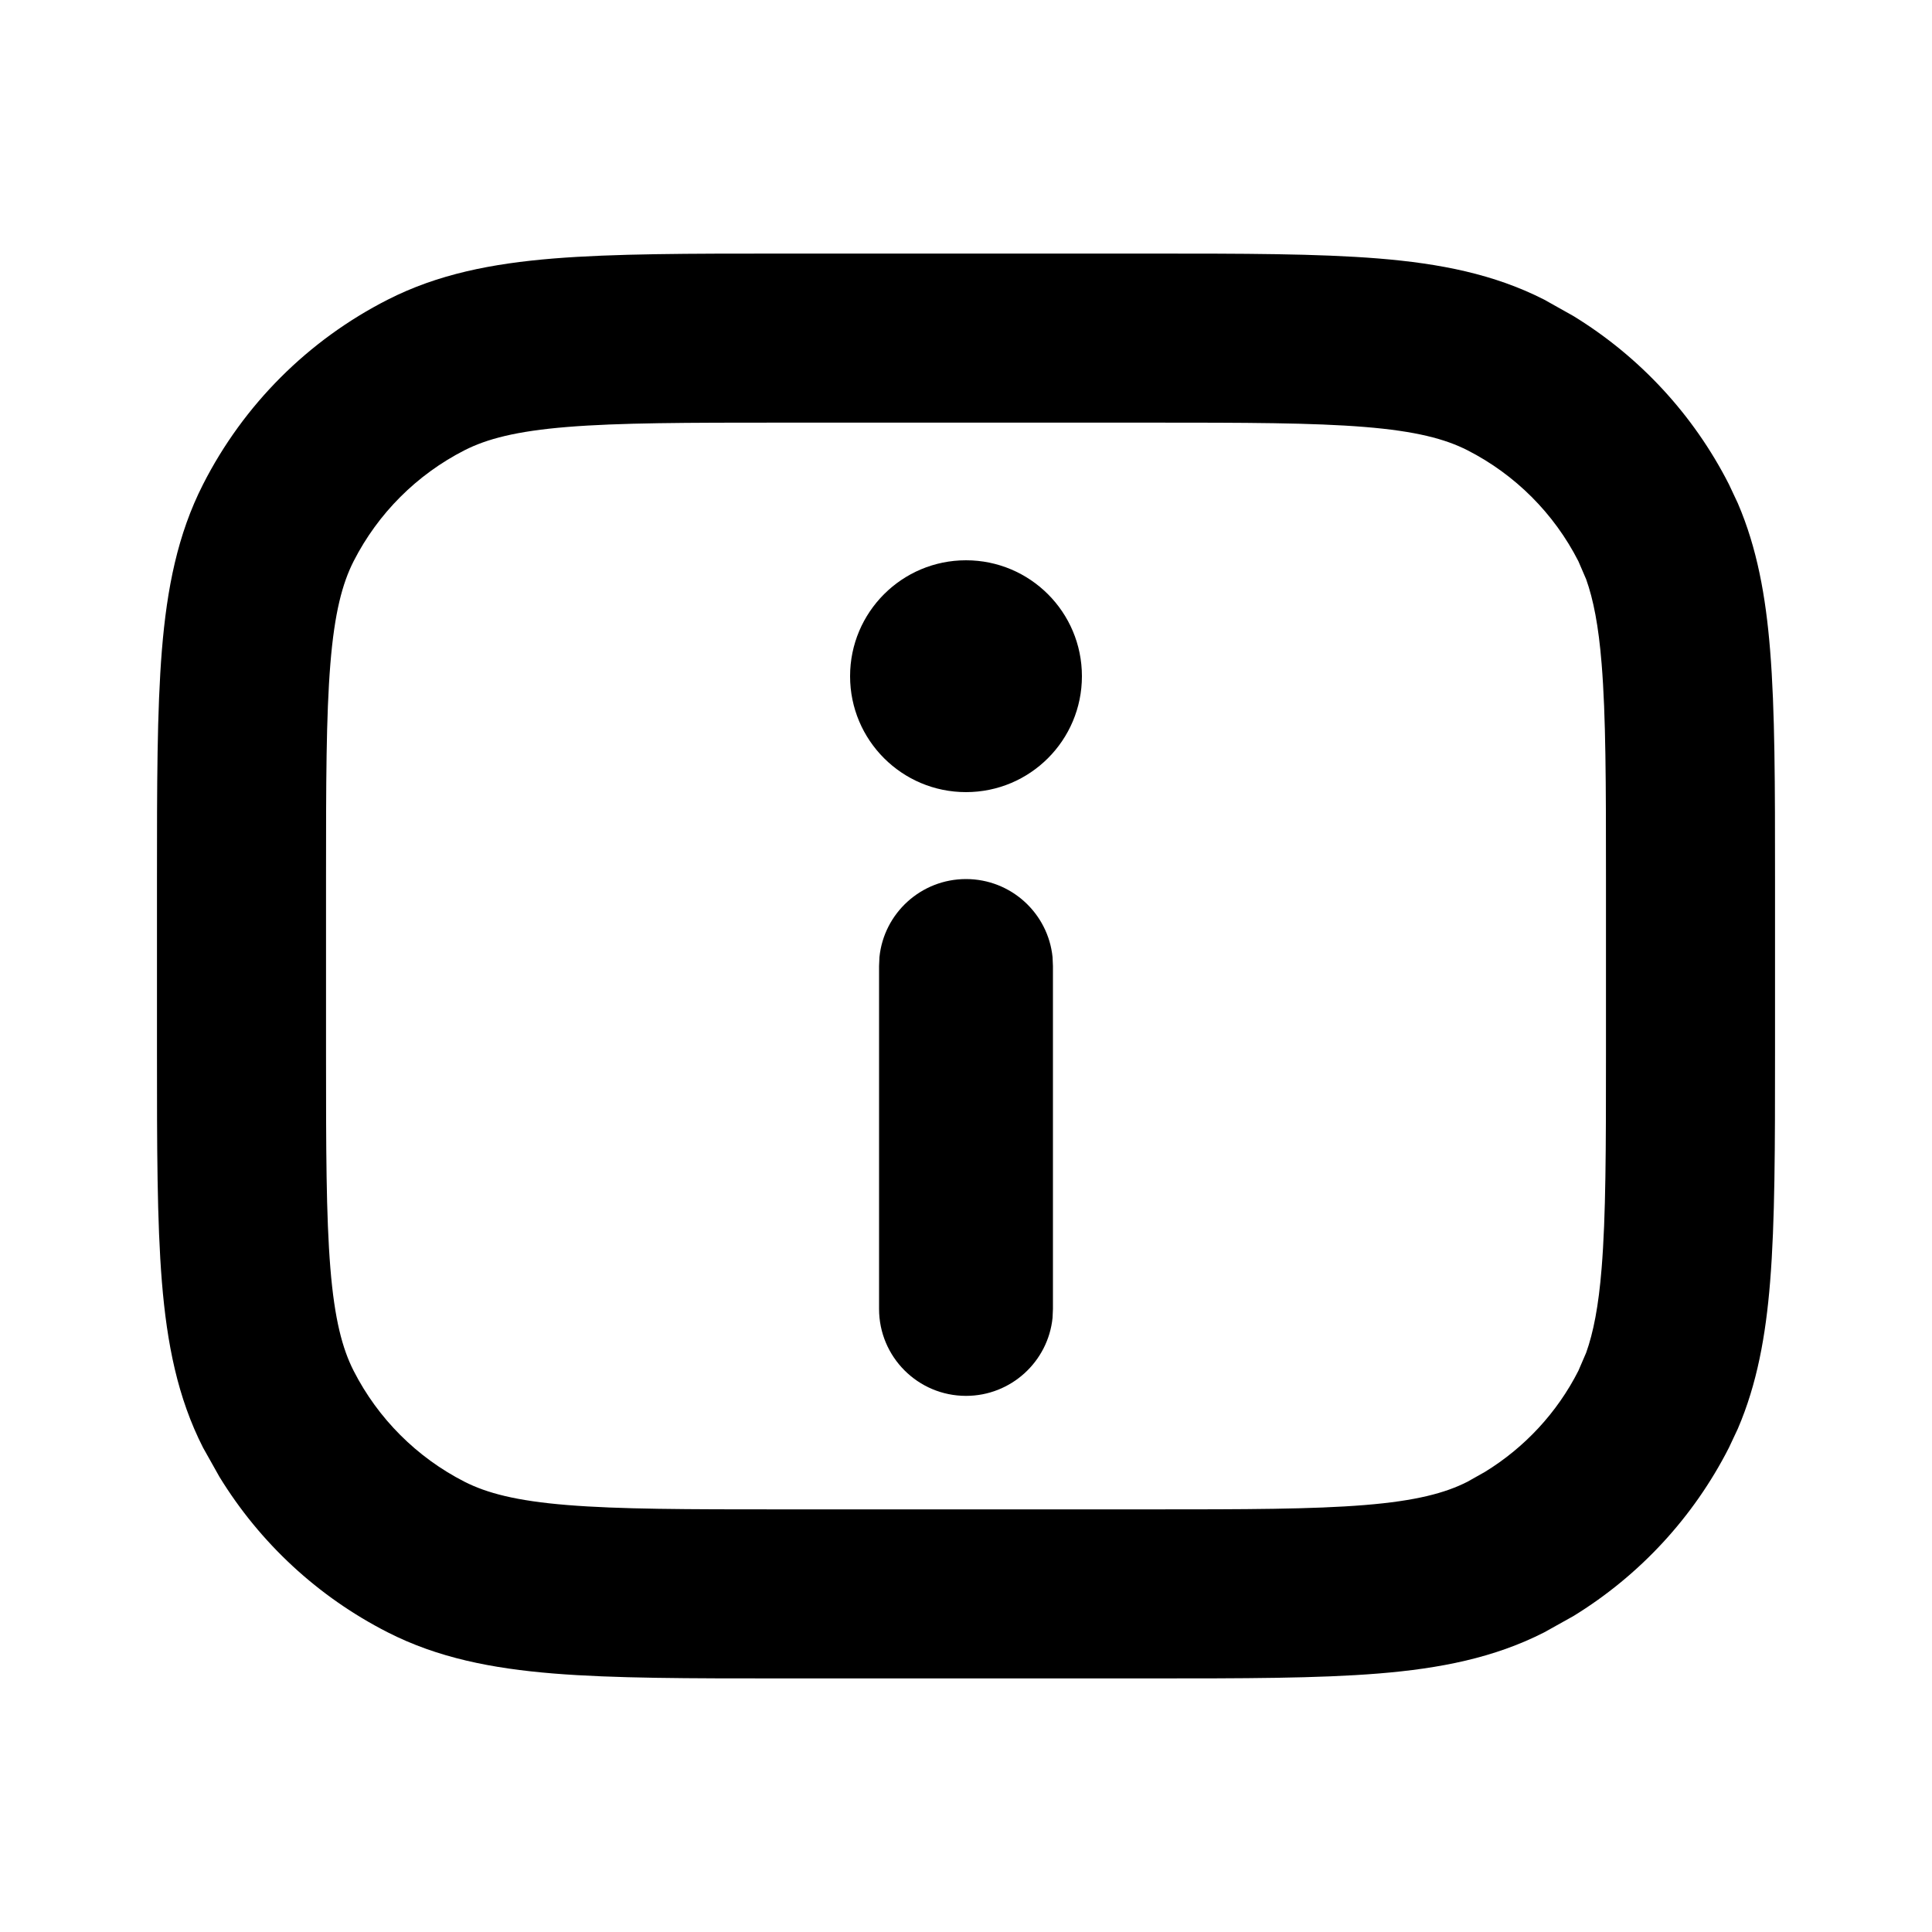
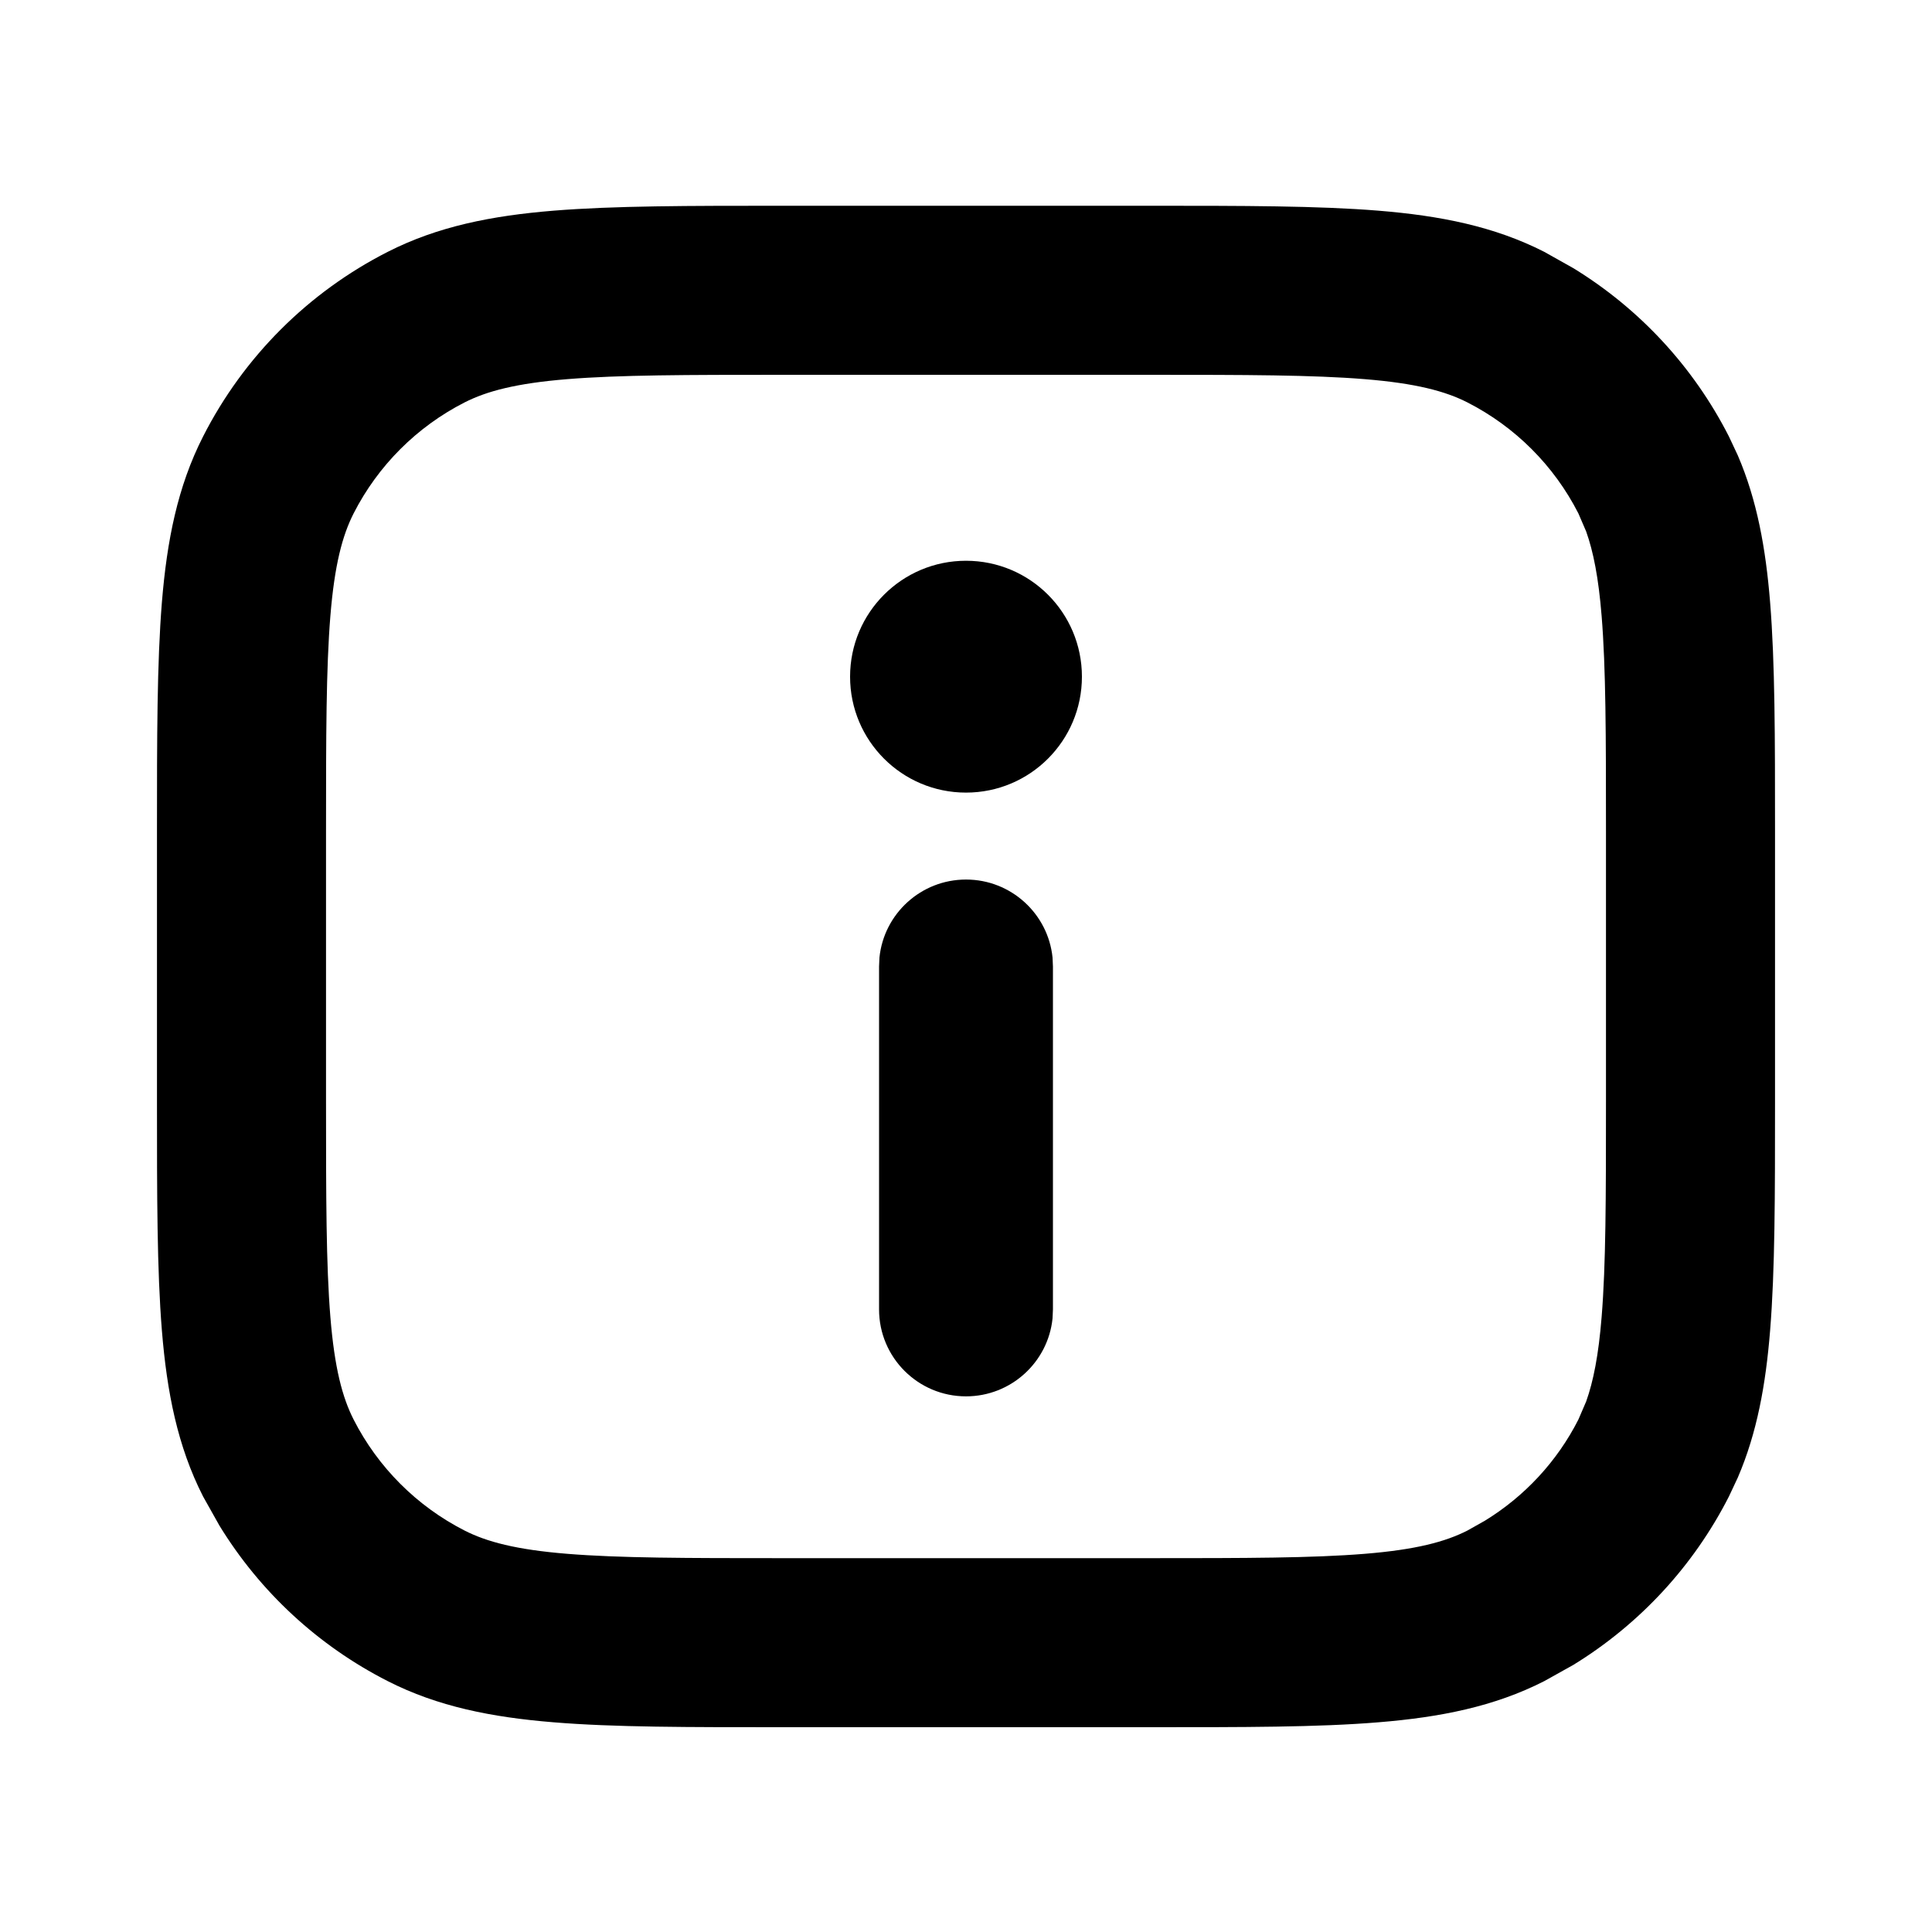
<svg xmlns="http://www.w3.org/2000/svg" width="20" height="20" viewBox="0 0 20 20" fill="none">
-   <path d="M10 9.1C10.466 9.1 10.85 9.454 10.896 9.908L10.9 10V13.55L10.896 13.642C10.85 14.095 10.466 14.45 10 14.45C9.503 14.45 9.1 14.047 9.1 13.55V10L9.104 9.908C9.15 9.454 9.534 9.1 10 9.1Z" fill="black" style="fill:black;fill-opacity:1;" />
-   <path d="M10 5.8C10.663 5.8 11.2 6.337 11.2 7C11.2 7.663 10.663 8.2 10 8.2C9.337 8.2 8.8 7.663 8.8 7C8.8 6.337 9.337 5.8 10 5.8Z" fill="black" style="fill:black;fill-opacity:1;" />
-   <path fill-rule="evenodd" clip-rule="evenodd" d="M11.9 2.625C12.866 2.625 13.643 2.625 14.271 2.676C14.908 2.728 15.468 2.838 15.986 3.102L16.287 3.271C16.973 3.691 17.531 4.293 17.898 5.014L17.99 5.21C18.189 5.673 18.279 6.172 18.324 6.729C18.375 7.357 18.375 8.134 18.375 9.1V10.9C18.375 11.866 18.375 12.643 18.324 13.271C18.279 13.828 18.189 14.327 17.99 14.79L17.898 14.986C17.531 15.707 16.973 16.309 16.287 16.73L15.986 16.898C15.468 17.162 14.908 17.272 14.271 17.324C13.643 17.375 12.866 17.375 11.9 17.375H8.1C7.134 17.375 6.357 17.375 5.729 17.324C5.092 17.272 4.532 17.162 4.014 16.898C3.293 16.531 2.691 15.973 2.271 15.287L2.102 14.986C1.838 14.468 1.728 13.908 1.676 13.271C1.625 12.643 1.625 11.866 1.625 10.9V9.1C1.625 8.134 1.625 7.357 1.676 6.729C1.728 6.092 1.838 5.532 2.102 5.014C2.521 4.19 3.19 3.521 4.014 3.102C4.532 2.838 5.092 2.728 5.729 2.676C6.357 2.625 7.134 2.625 8.1 2.625H11.9ZM8.1 4.375C7.105 4.375 6.412 4.376 5.872 4.42C5.343 4.463 5.039 4.544 4.809 4.661C4.315 4.913 3.913 5.315 3.661 5.809C3.544 6.039 3.463 6.343 3.42 6.872C3.376 7.412 3.375 8.105 3.375 9.1V10.9C3.375 11.895 3.376 12.588 3.42 13.128C3.463 13.657 3.544 13.961 3.661 14.191C3.913 14.685 4.315 15.087 4.809 15.339C5.039 15.456 5.343 15.537 5.872 15.58C6.412 15.624 7.105 15.625 8.1 15.625H11.9C12.895 15.625 13.588 15.624 14.128 15.58C14.657 15.537 14.961 15.456 15.191 15.339L15.372 15.237C15.783 14.985 16.119 14.624 16.339 14.191L16.42 14.003C16.494 13.795 16.548 13.525 16.58 13.128C16.624 12.588 16.625 11.895 16.625 10.9V9.1C16.625 8.105 16.624 7.412 16.58 6.872C16.548 6.475 16.494 6.205 16.42 5.997L16.339 5.809C16.087 5.315 15.685 4.913 15.191 4.661C14.961 4.544 14.657 4.463 14.128 4.42C13.588 4.376 12.895 4.375 11.9 4.375H8.1Z" fill="black" style="fill:black;fill-opacity:1;" />
+   <path d="M10 9.105C10.466 9.105 10.85 9.459 10.896 9.913L10.9 10.005V13.555L10.896 13.647C10.85 14.101 10.466 14.455 10 14.455C9.503 14.455 9.1 14.052 9.1 13.555V10.005L9.104 9.913C9.15 9.459 9.534 9.105 10 9.105Z" fill="black" style="fill:black;fill-opacity:1;" />
+   <path d="M10 5.805C10.663 5.805 11.2 6.342 11.2 7.005C11.2 7.668 10.663 8.205 10 8.205C9.337 8.205 8.8 7.668 8.8 7.005C8.8 6.342 9.337 5.805 10 5.805Z" fill="black" style="fill:black;fill-opacity:1;" />
+   <path fill-rule="evenodd" clip-rule="evenodd" d="M11.9 2.13C12.866 2.13 13.643 2.13 14.271 2.181C14.908 2.233 15.468 2.343 15.986 2.607L16.287 2.776C16.973 3.196 17.531 3.798 17.898 4.519L17.99 4.715C18.189 5.178 18.279 5.677 18.324 6.234C18.375 6.862 18.375 7.639 18.375 8.605V11.405C18.375 12.371 18.375 13.148 18.324 13.775C18.279 14.333 18.189 14.832 17.99 15.295L17.898 15.491C17.531 16.212 16.973 16.814 16.287 17.235L15.986 17.403C15.468 17.667 14.908 17.777 14.271 17.829C13.643 17.881 12.866 17.88 11.9 17.88H8.1C7.134 17.88 6.357 17.881 5.729 17.829C5.092 17.777 4.532 17.667 4.014 17.403C3.293 17.036 2.691 16.478 2.271 15.792L2.102 15.491C1.838 14.973 1.728 14.413 1.676 13.775C1.625 13.148 1.625 12.371 1.625 11.405V8.605C1.625 7.639 1.625 6.862 1.676 6.234C1.728 5.597 1.838 5.037 2.102 4.519C2.521 3.695 3.19 3.026 4.014 2.607C4.532 2.343 5.092 2.233 5.729 2.181C6.357 2.13 7.134 2.13 8.1 2.13H11.9ZM8.1 3.88C7.105 3.88 6.412 3.881 5.872 3.925C5.343 3.968 5.039 4.049 4.809 4.166C4.315 4.418 3.913 4.82 3.661 5.314C3.544 5.544 3.463 5.848 3.42 6.377C3.376 6.917 3.375 7.61 3.375 8.605V11.405C3.375 12.4 3.376 13.093 3.42 13.633C3.463 14.162 3.544 14.466 3.661 14.696C3.913 15.19 4.315 15.592 4.809 15.844C5.039 15.961 5.343 16.042 5.872 16.085C6.412 16.129 7.105 16.13 8.1 16.13H11.9C12.895 16.13 13.588 16.129 14.128 16.085C14.657 16.042 14.961 15.961 15.191 15.844L15.372 15.742C15.783 15.49 16.119 15.129 16.339 14.696L16.42 14.508C16.494 14.3 16.548 14.03 16.58 13.633C16.624 13.093 16.625 12.4 16.625 11.405V8.605C16.625 7.61 16.624 6.917 16.58 6.377C16.548 5.98 16.494 5.71 16.42 5.502L16.339 5.314C16.087 4.82 15.685 4.418 15.191 4.166C14.961 4.049 14.657 3.968 14.128 3.925C13.588 3.881 12.895 3.88 11.9 3.88H8.1Z" fill="black" style="fill:black;fill-opacity:1;" />
</svg>
